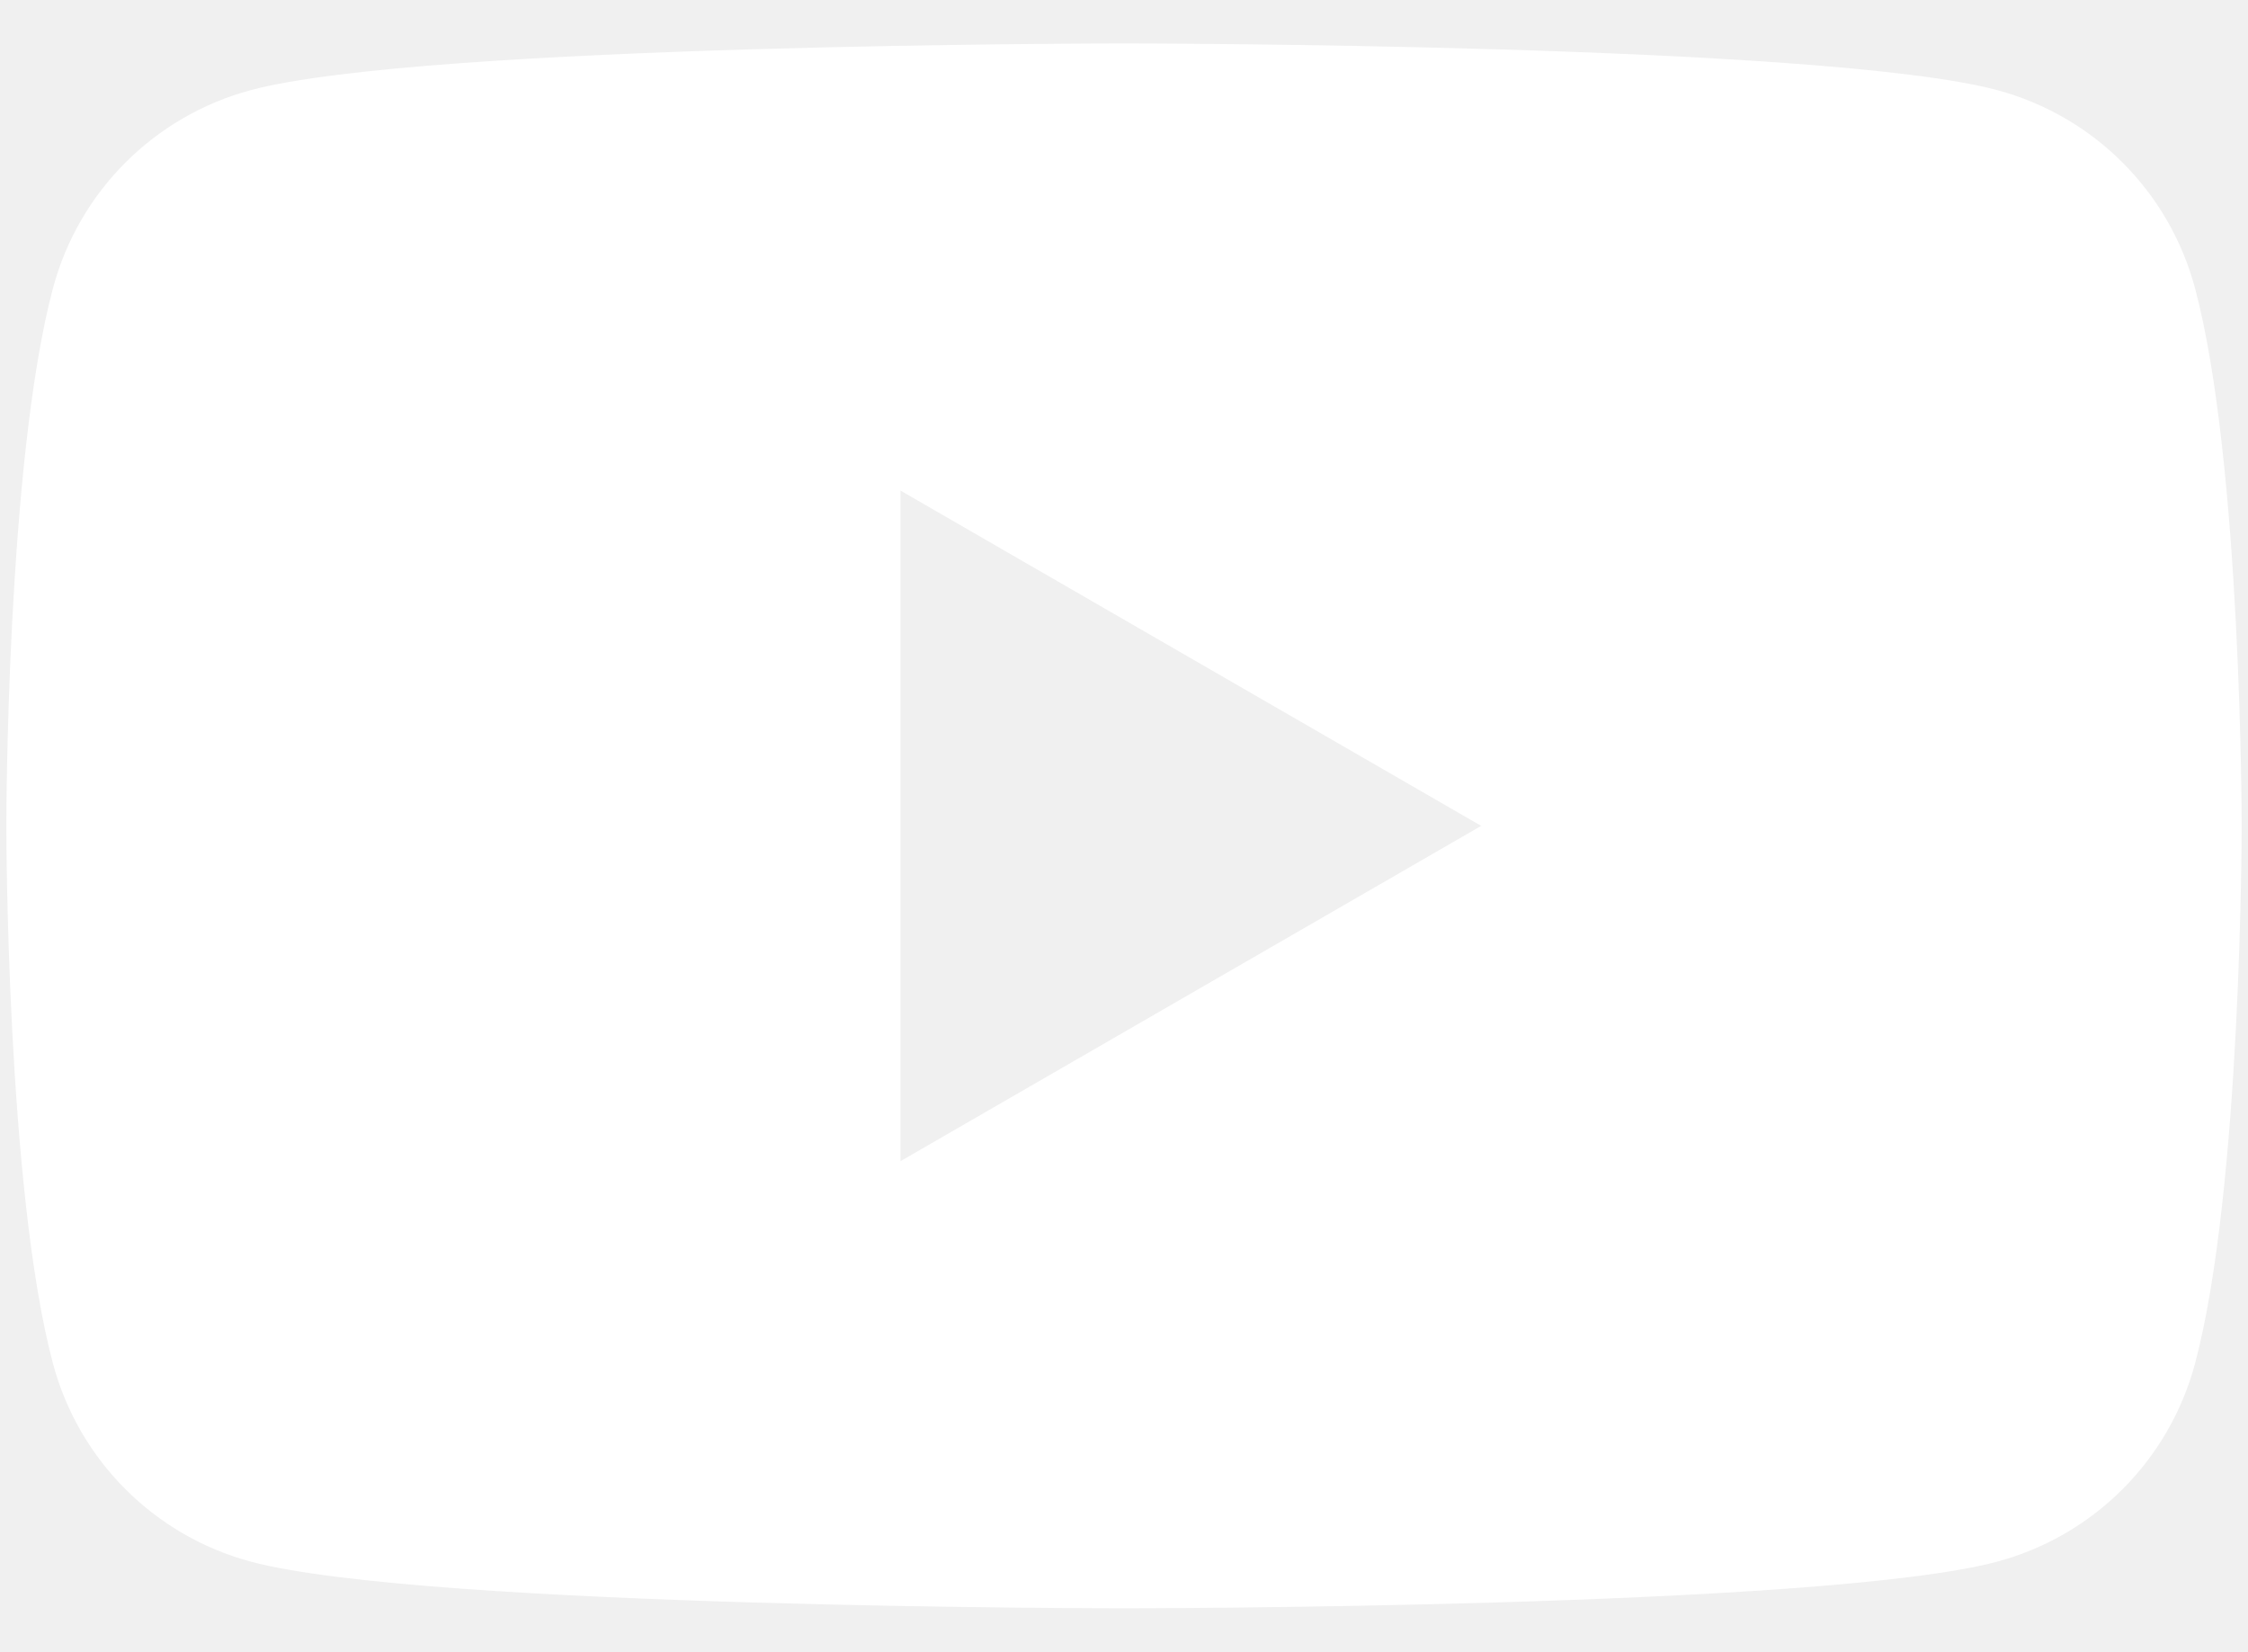
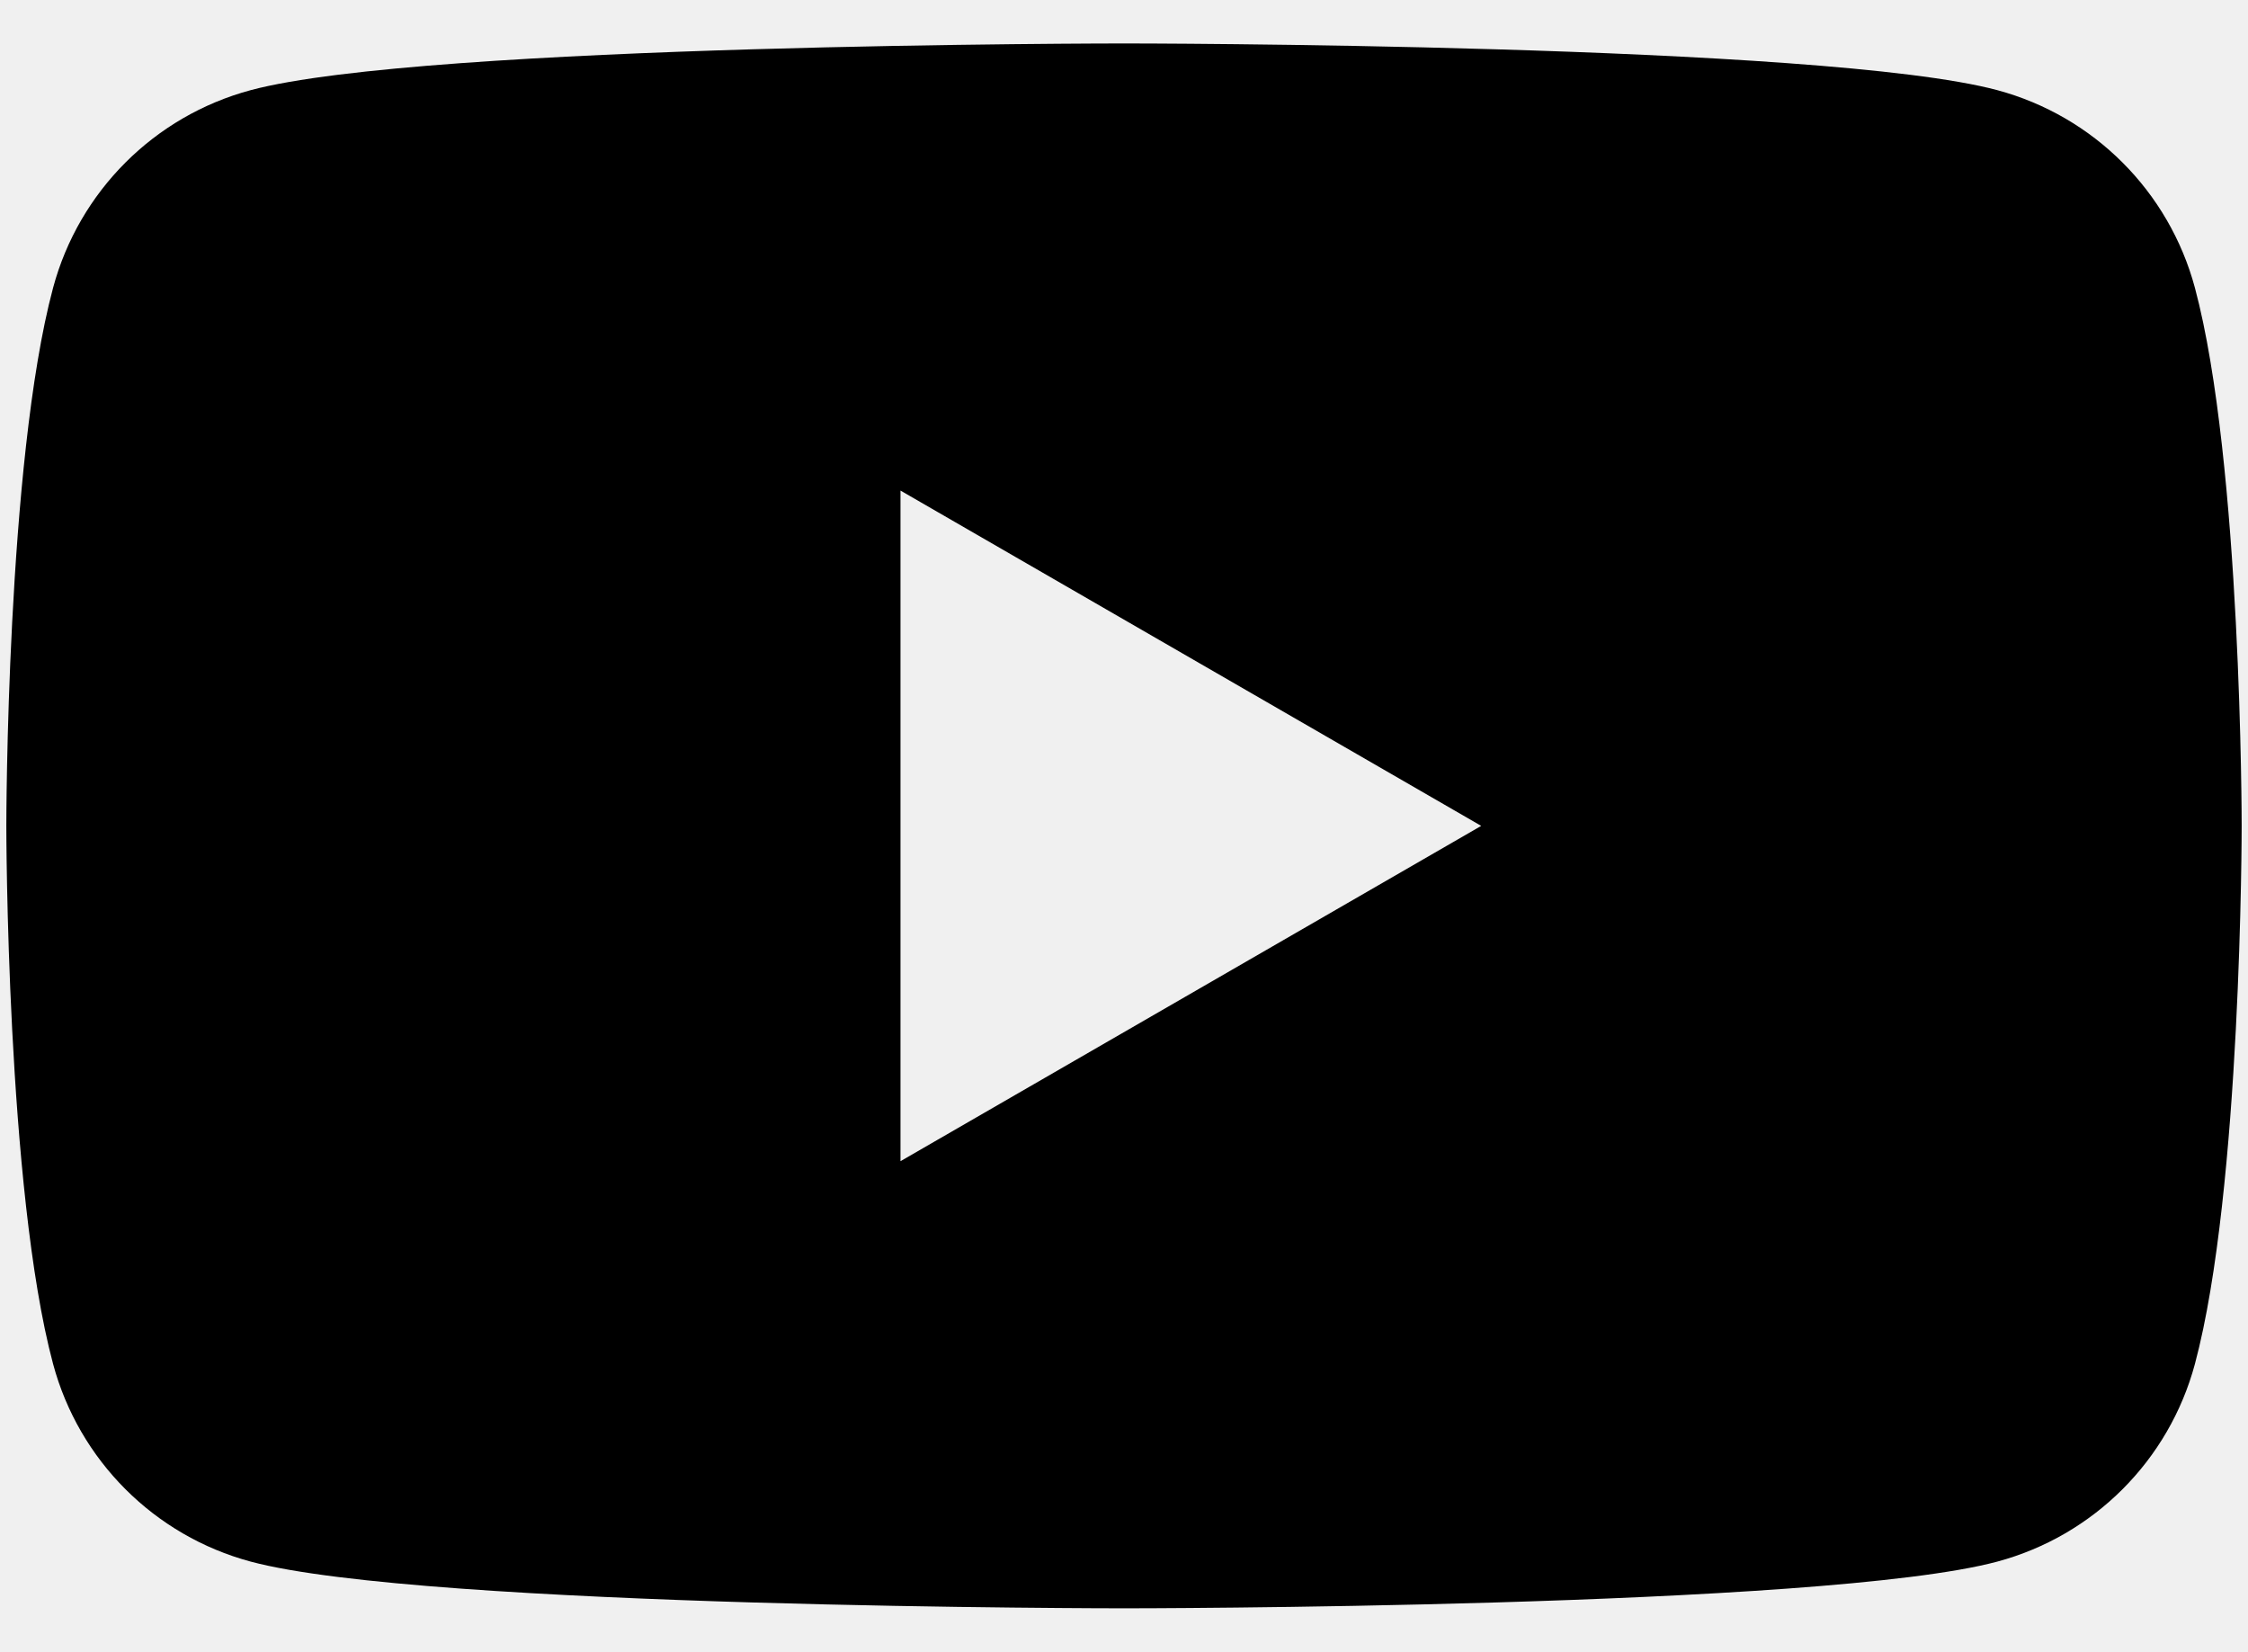
<svg xmlns="http://www.w3.org/2000/svg" viewBox="0 0 49 36">
-   <g id="c0abe53f-219a-4bb1-9c56-d15ca653f8da" data-name="Circle Color">
-     <path d="M47.843,6.273a6.1,6.1,0,0,0-4.307-4.308C39.736.947,24.5.947,24.5.947S9.264.947,5.464,1.965A6.1,6.1,0,0,0,1.157,6.273C.138,10.072.138,18,.138,18s0,7.928,1.019,11.727a6.1,6.1,0,0,0,4.307,4.308c3.8,1.018,19.036,1.018,19.036,1.018s15.236,0,19.036-1.018a6.1,6.1,0,0,0,4.307-4.308C48.862,25.928,48.862,18,48.862,18S48.862,10.072,47.843,6.273ZM19.628,25.308V10.692L32.286,18Z" fill="#fff" />
-   </g>
+   <path d="M47.843,6.273a6.1,6.1,0,0,0-4.307-4.308C39.736.947,24.5.947,24.5.947S9.264.947,5.464,1.965A6.1,6.1,0,0,0,1.157,6.273C.138,10.072.138,18,.138,18s0,7.928,1.019,11.727a6.1,6.1,0,0,0,4.307,4.308c3.8,1.018,19.036,1.018,19.036,1.018s15.236,0,19.036-1.018a6.1,6.1,0,0,0,4.307-4.308C48.862,25.928,48.862,18,48.862,18S48.862,10.072,47.843,6.273ZM19.628,25.308V10.692L32.286,18Z" fill="#000" />
</svg>
